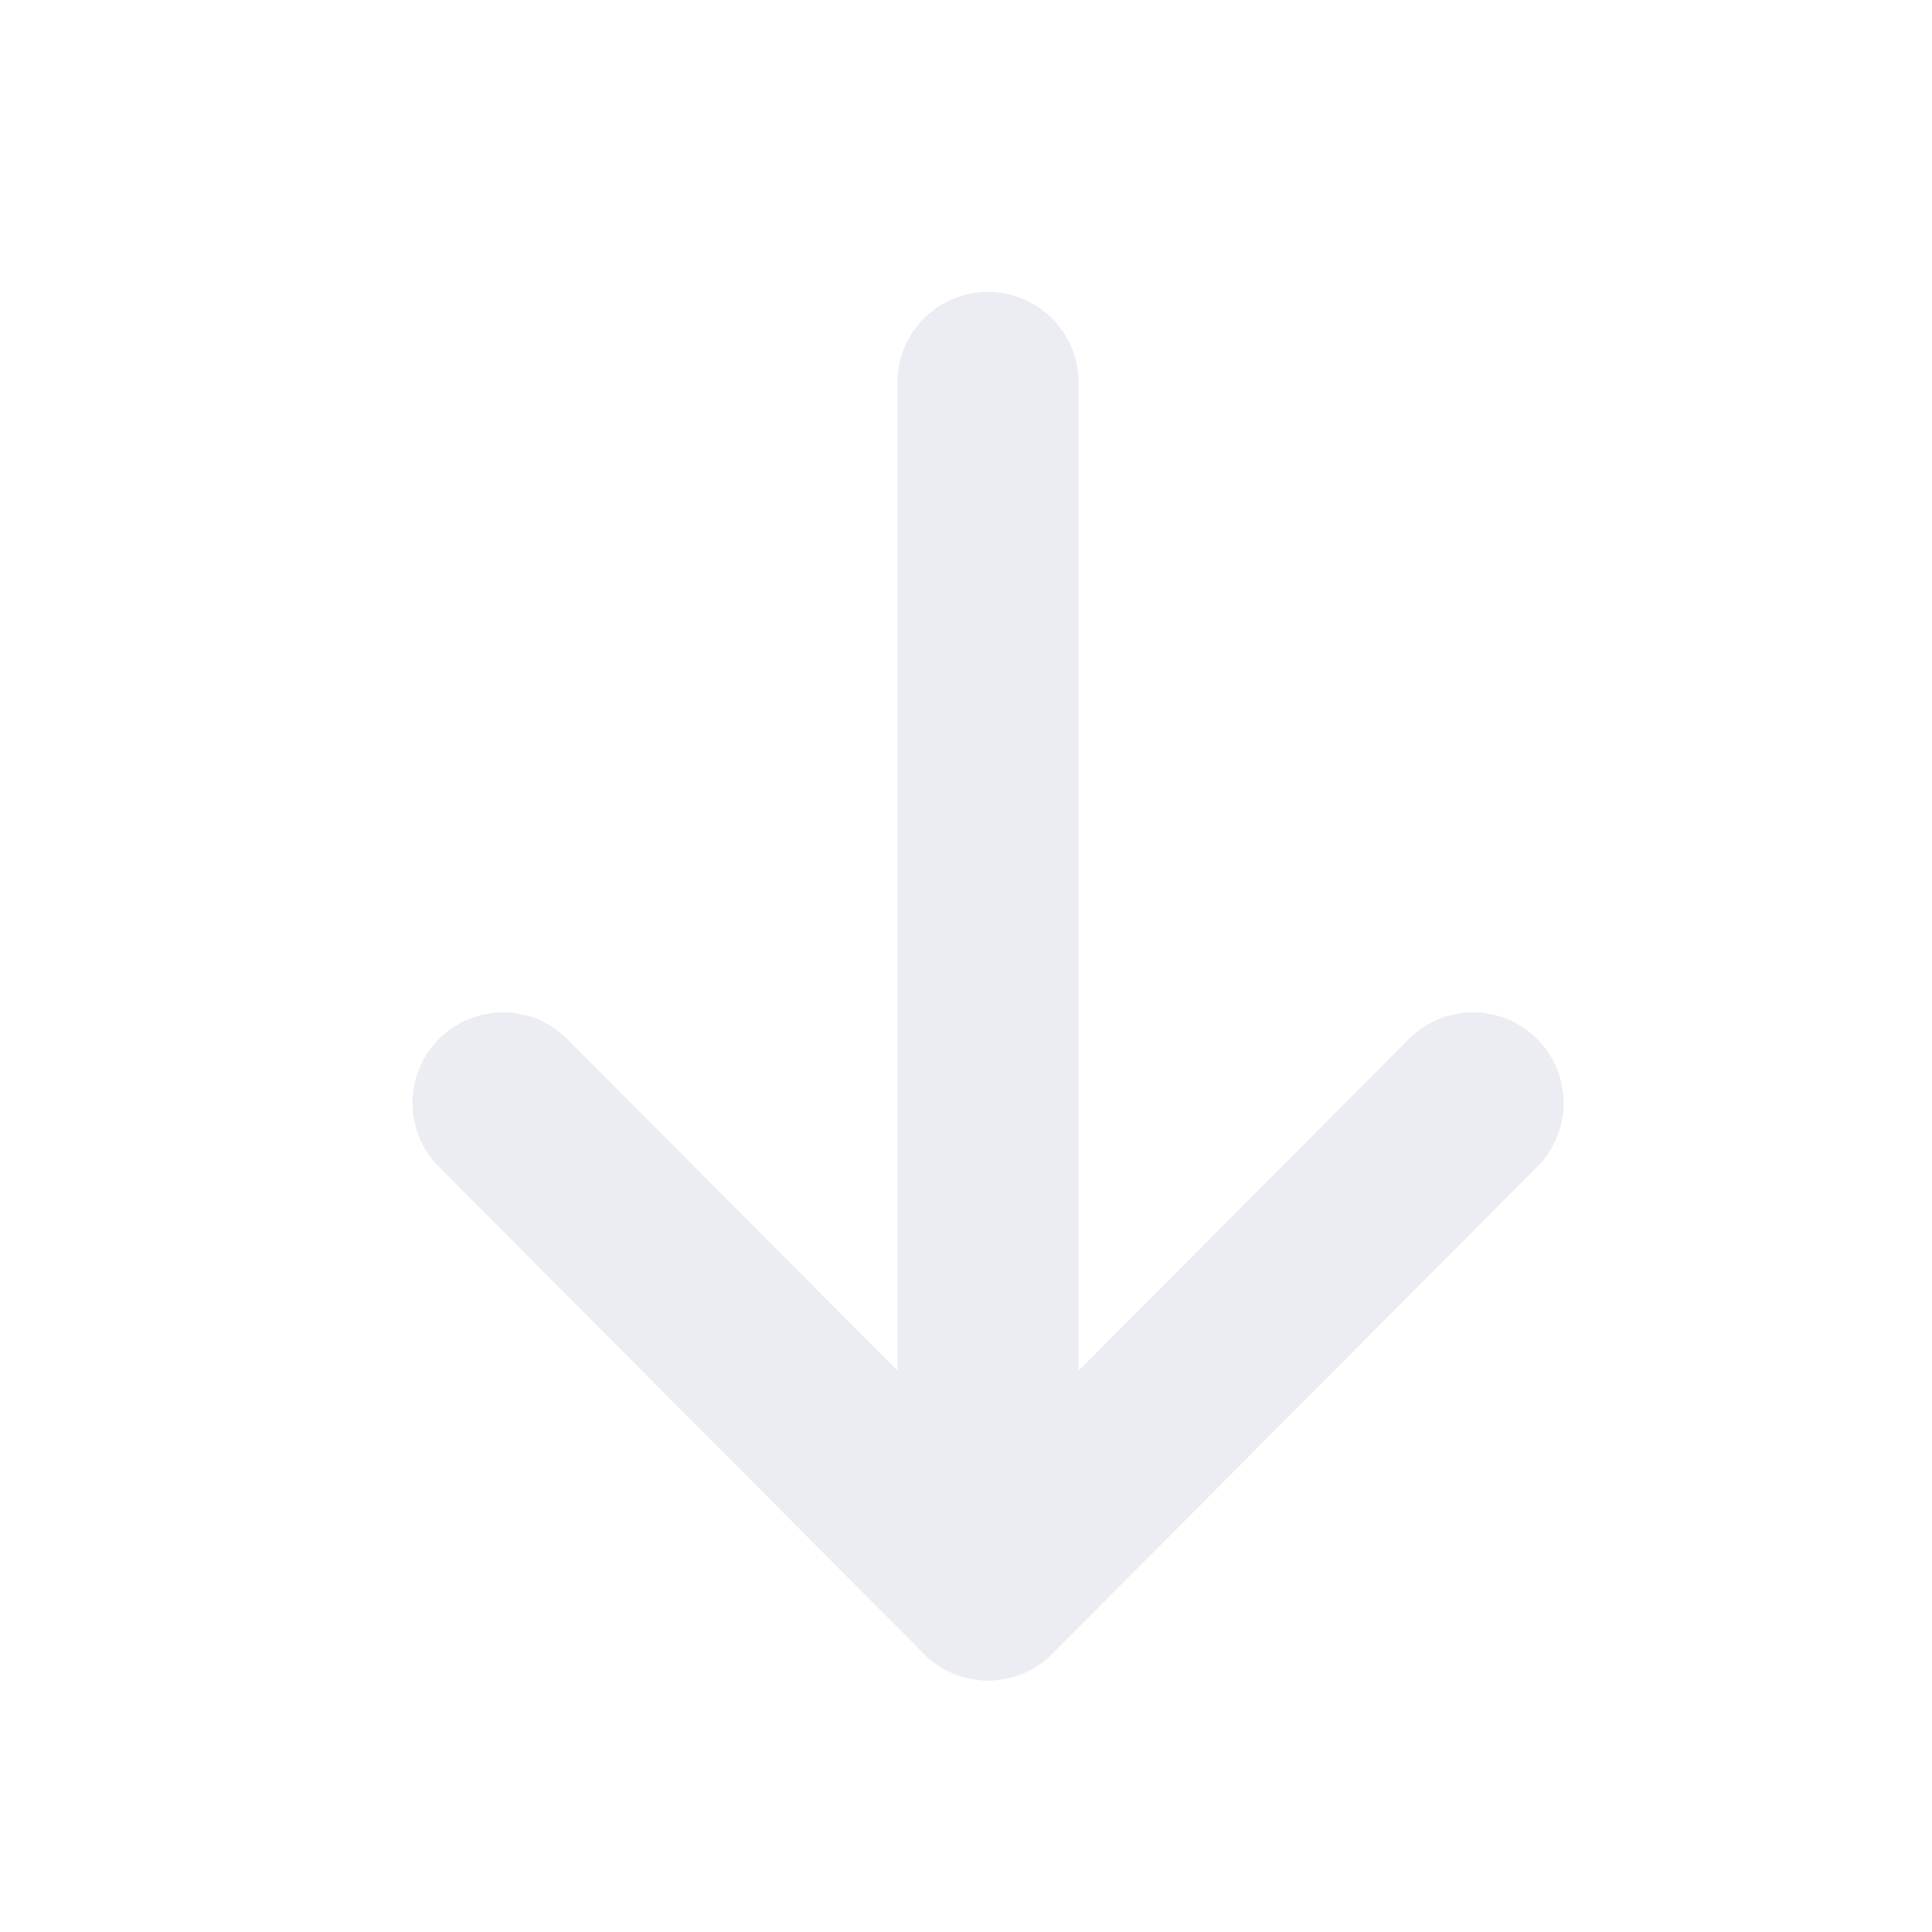
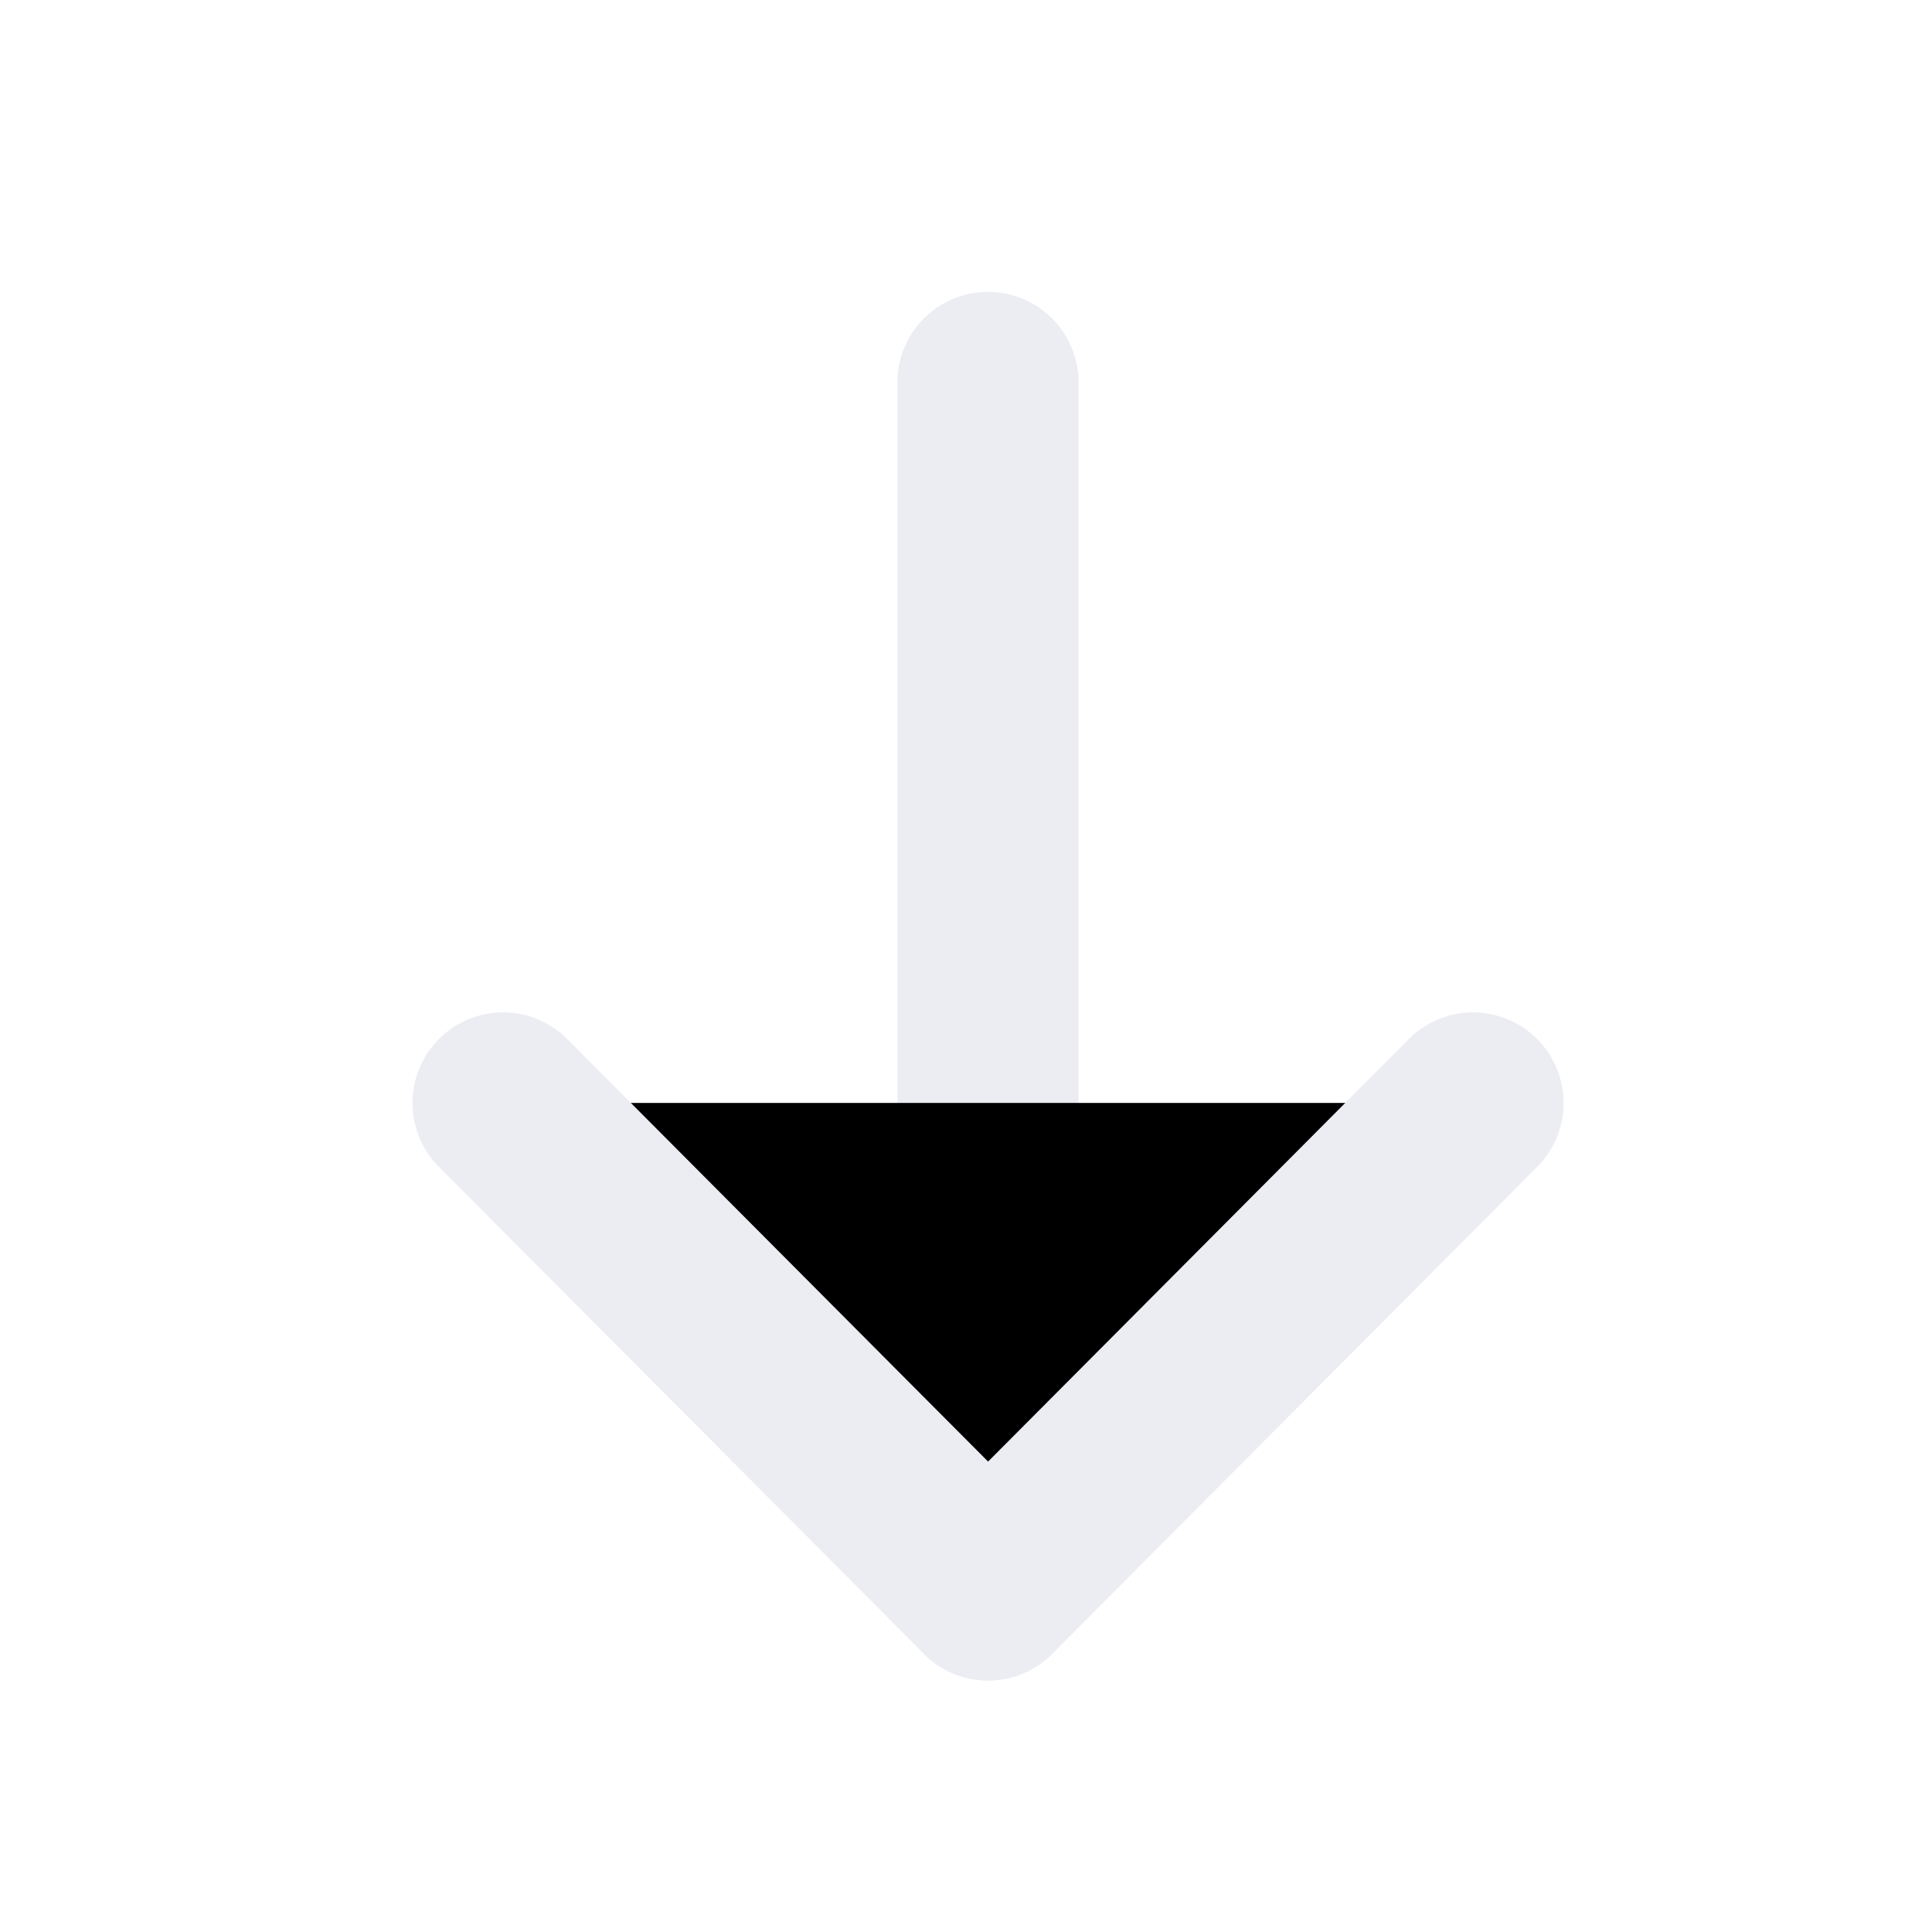
- <svg xmlns="http://www.w3.org/2000/svg" width="16" height="16" viewBox="0 0 16 16" fill="none">
+ <svg xmlns="http://www.w3.org/2000/svg" viewBox="0 0 16 16" fill="currentColor">
  <path d="M8.182 13.167V3.167" stroke="#EBEDF3" stroke-width="1.5" stroke-linecap="round" stroke-linejoin="round" />
  <path d="M12.199 9.134L8.183 13.167L4.166 9.134" stroke="#EBEDF3" stroke-width="1.5" stroke-linecap="round" stroke-linejoin="round" />
</svg>
